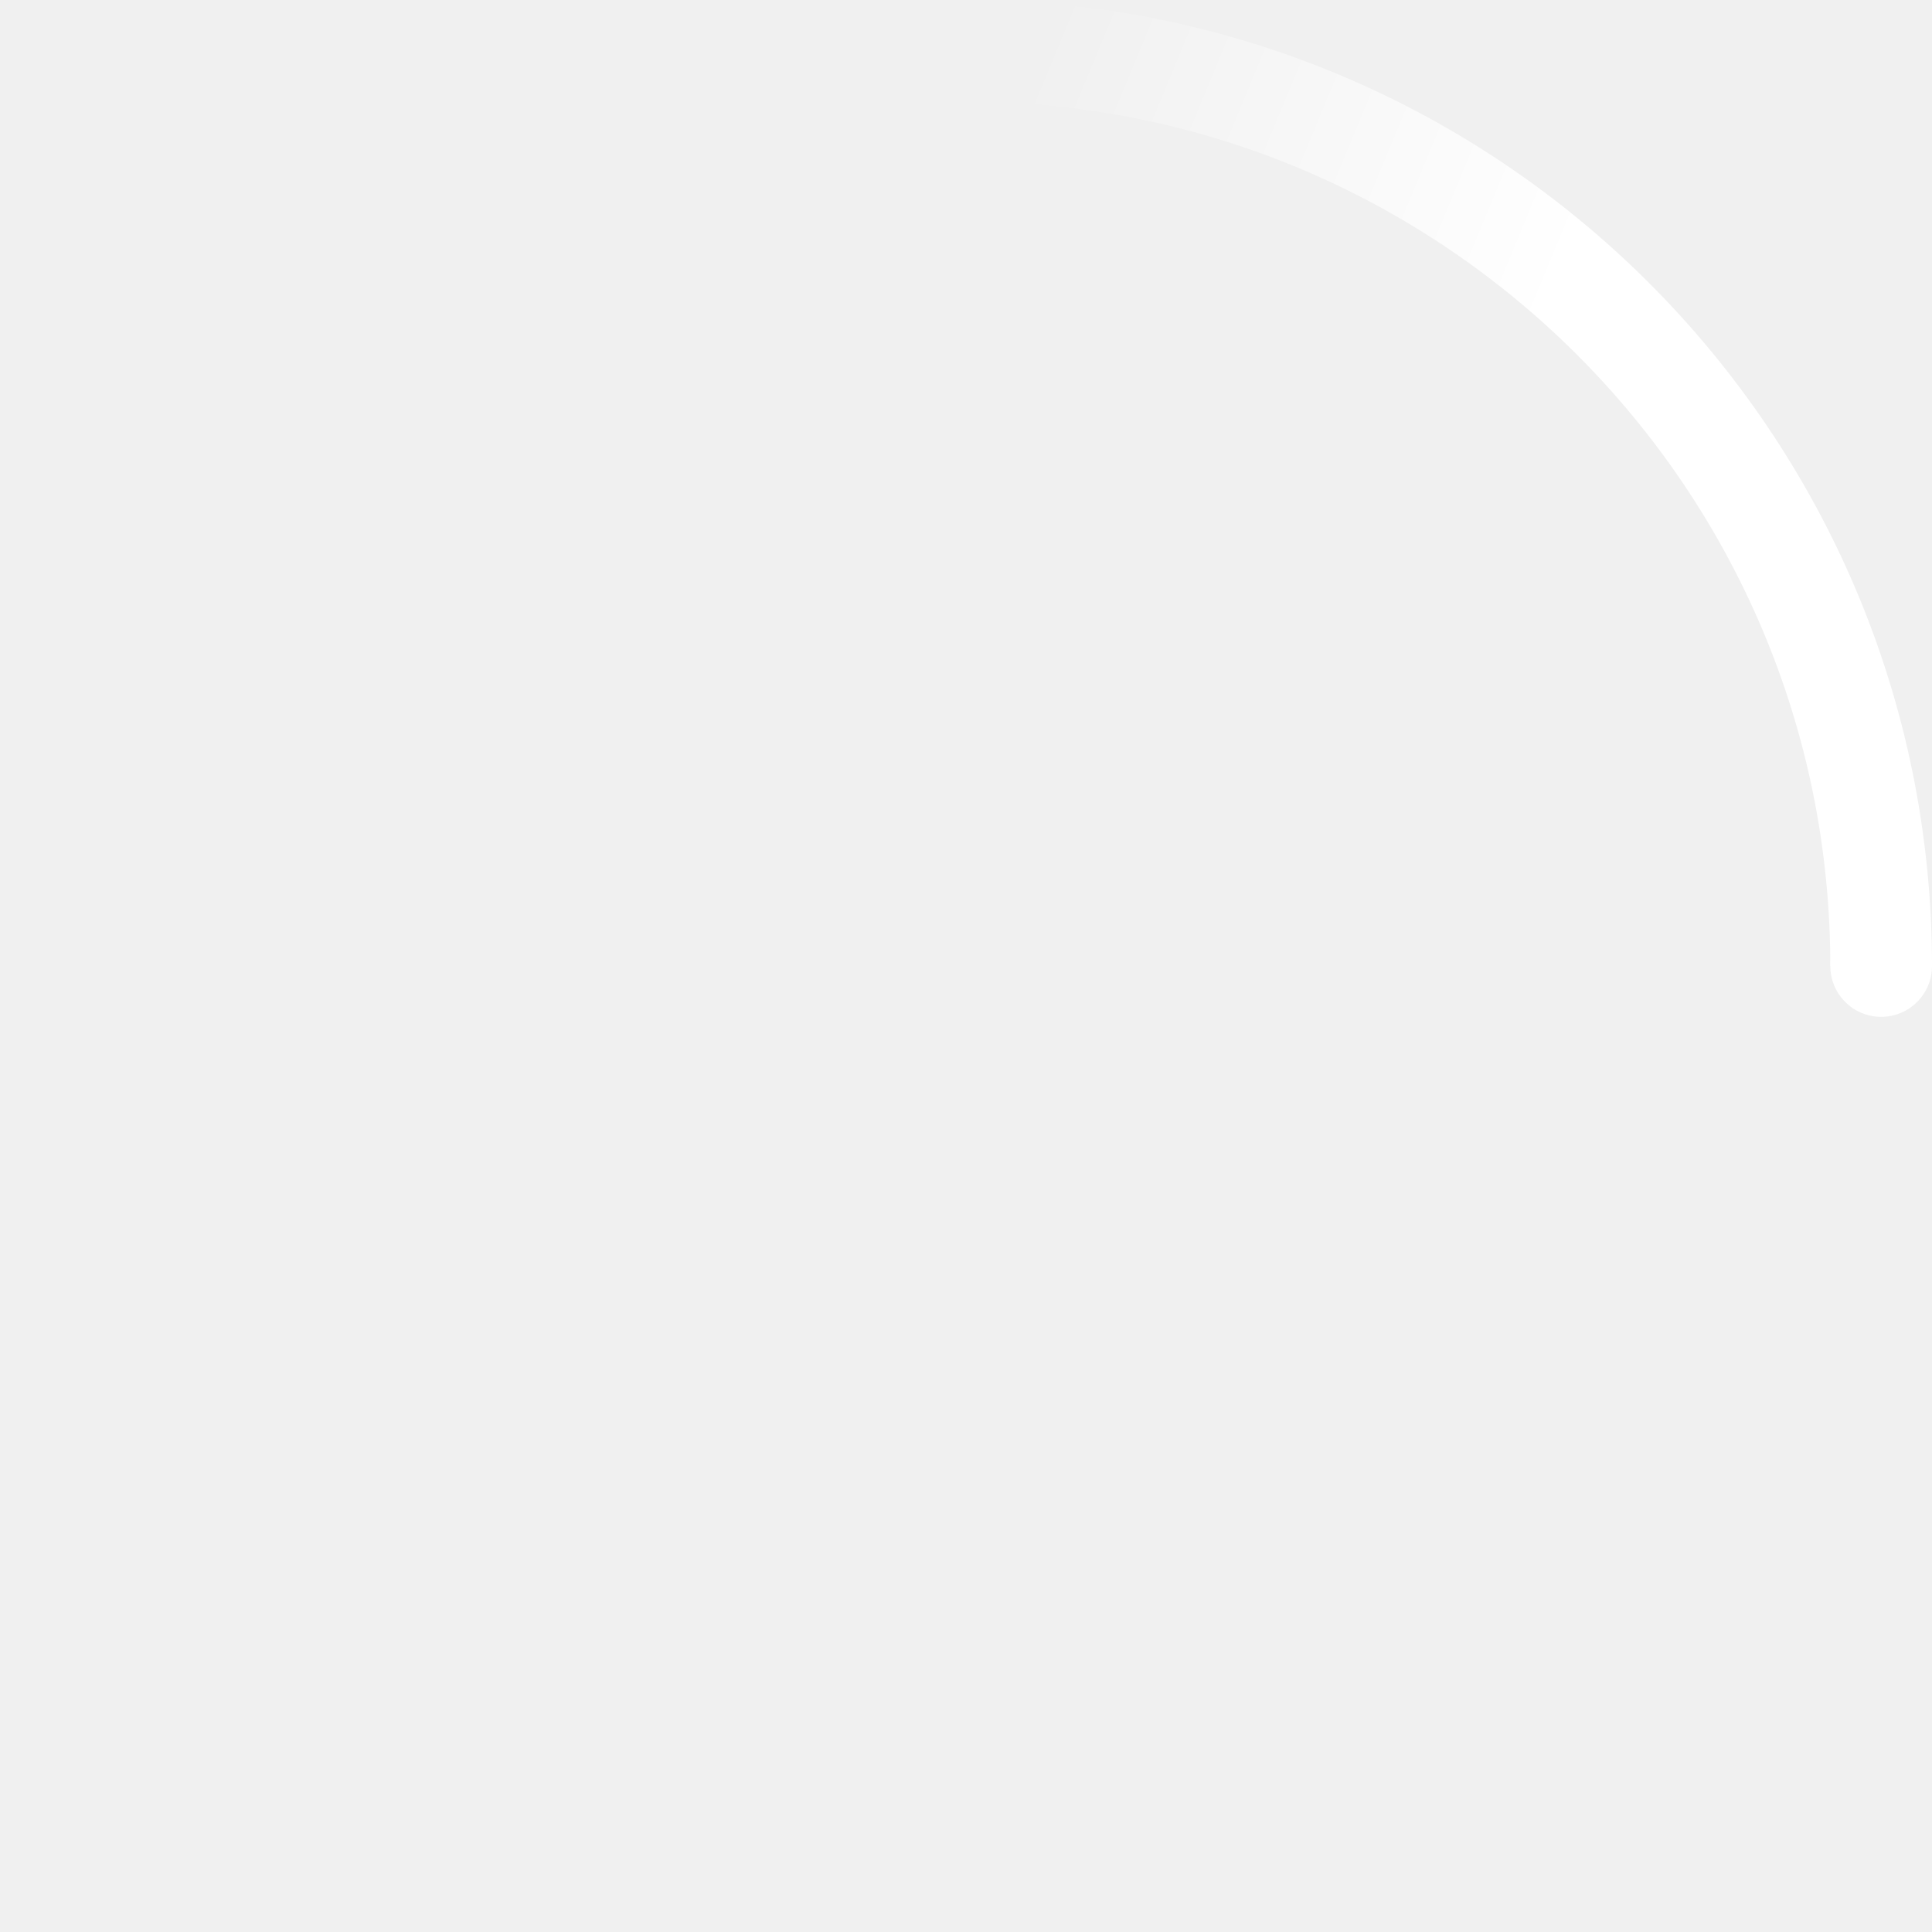
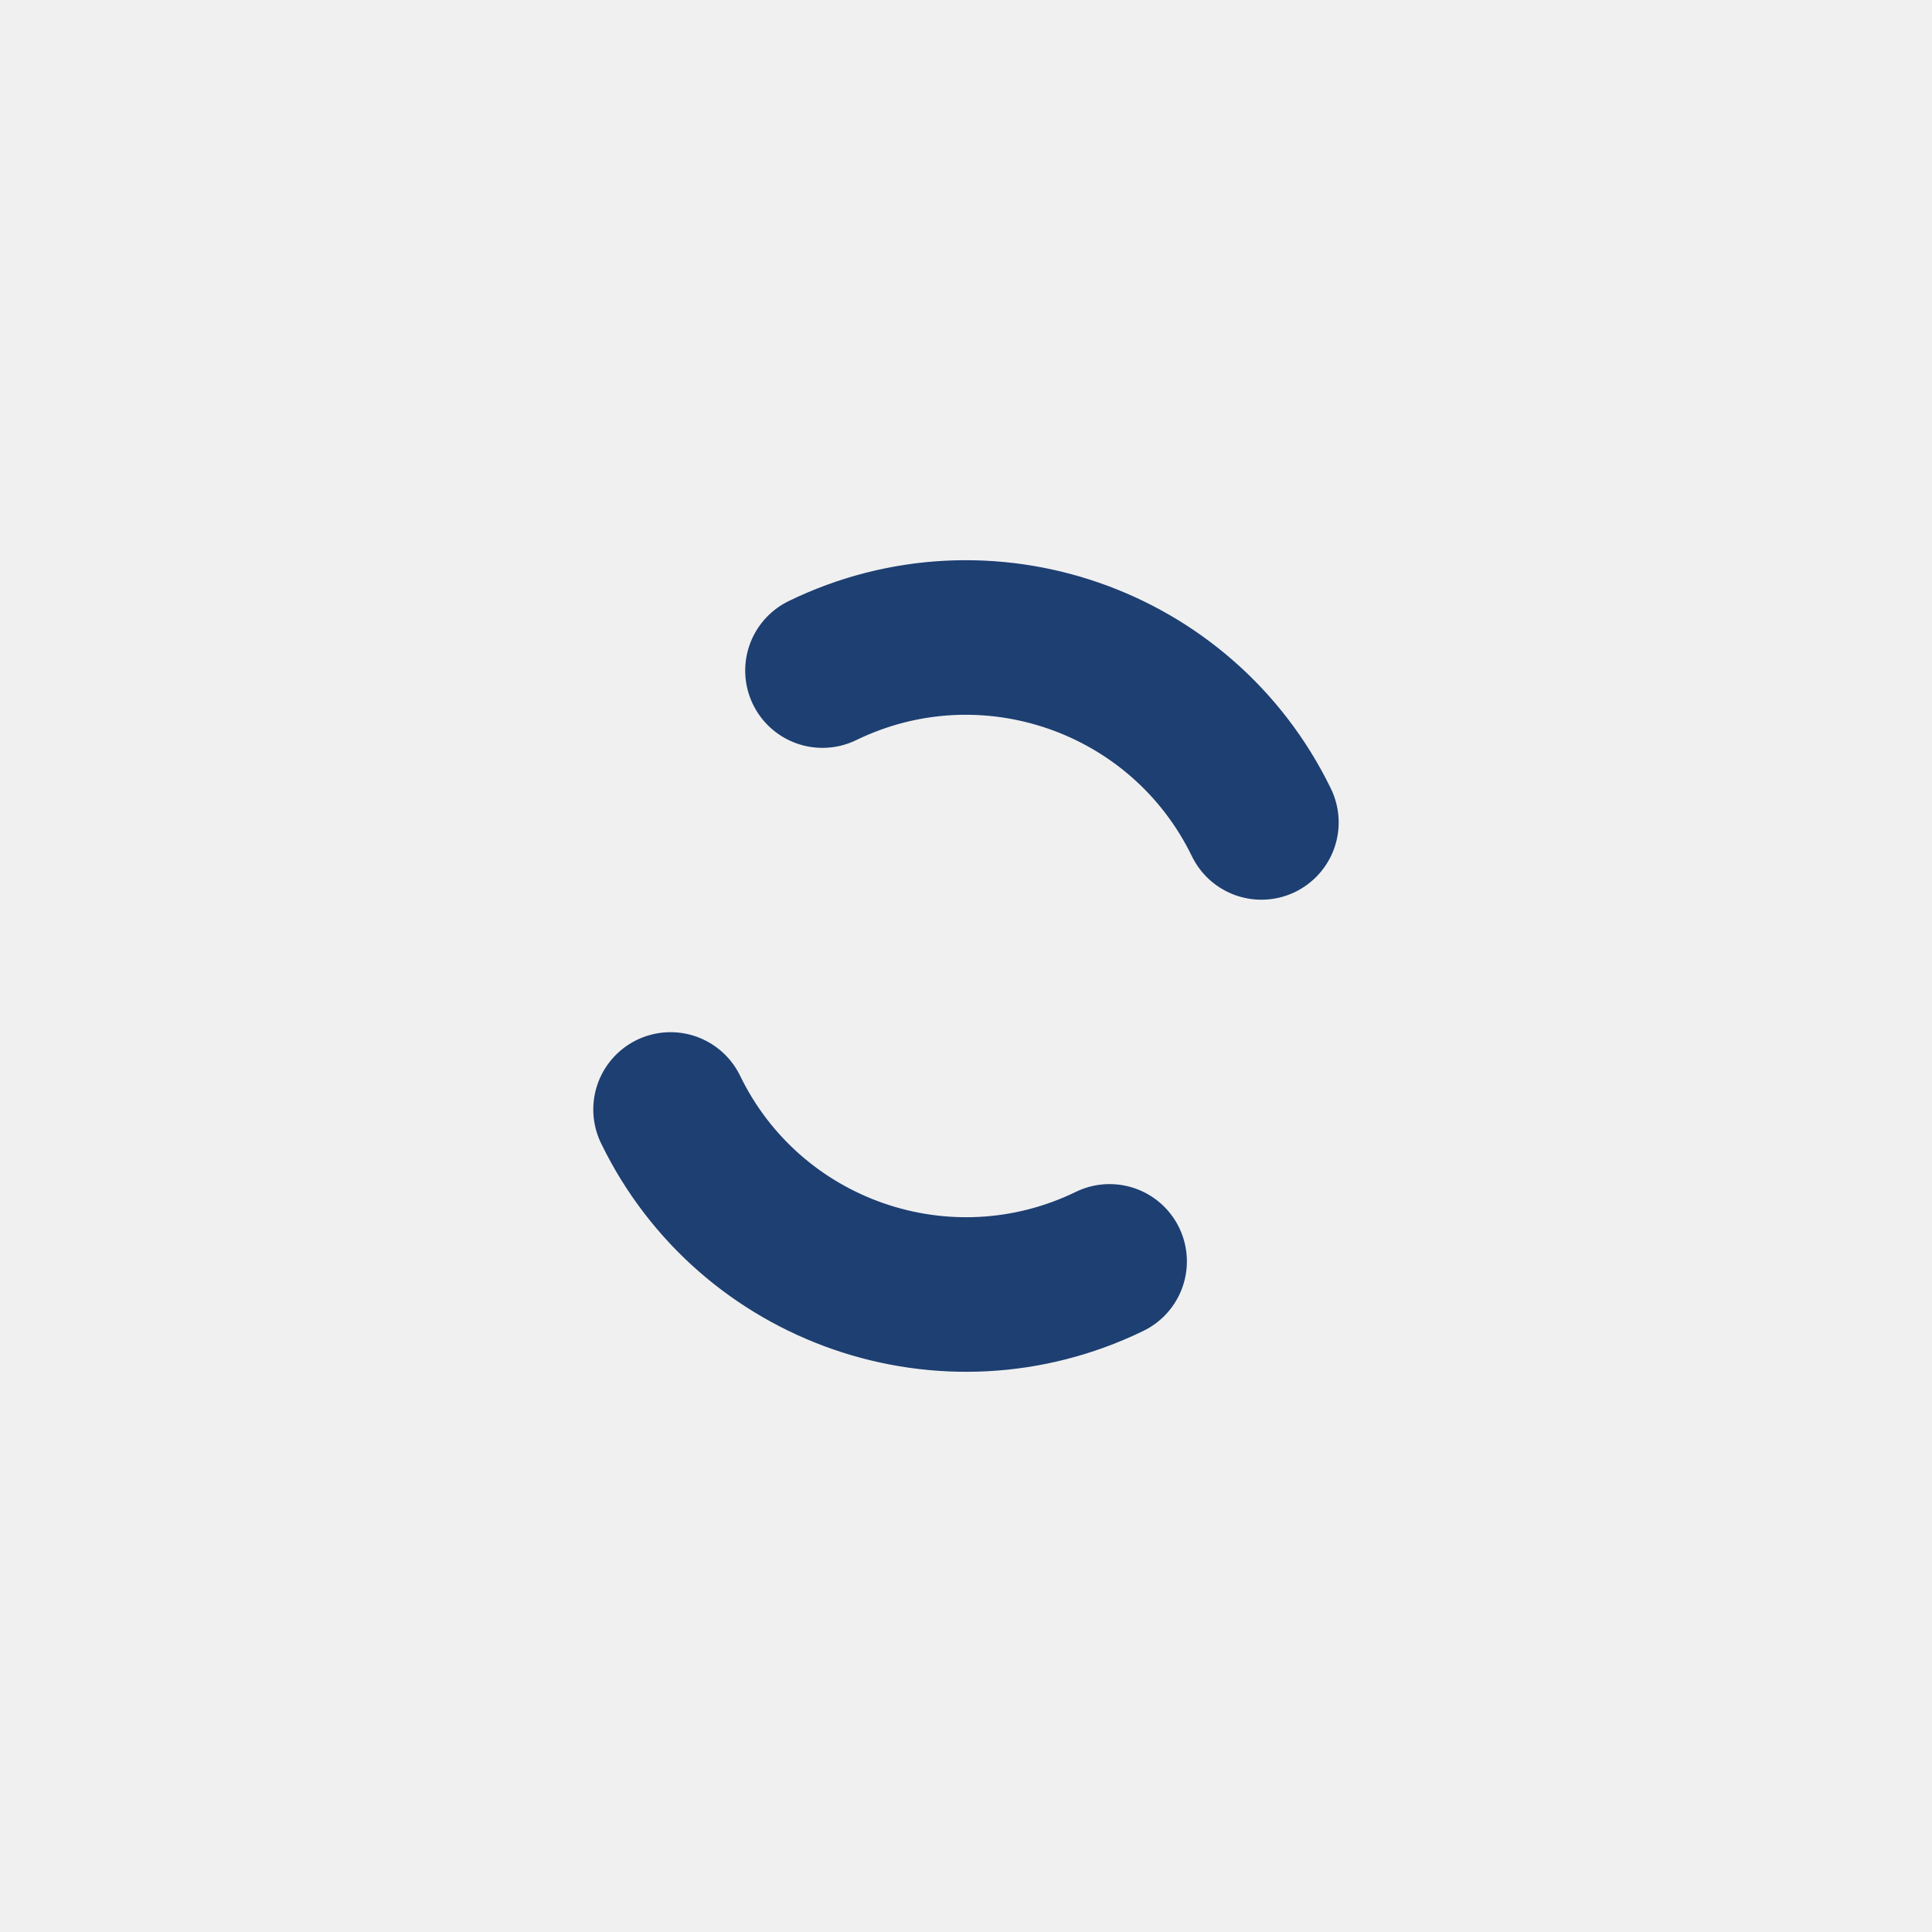
- <svg xmlns="http://www.w3.org/2000/svg" width="38" height="38" viewBox="0 0 38 38">
-   <defs>
-     <linearGradient x1="8.042%" y1="0%" x2="65.682%" y2="23.865%" id="a">
-       <stop stop-color="#fff" stop-opacity="0" offset="0%" />
-       <stop stop-color="#fff" stop-opacity=".631" offset="63.146%" />
-       <stop stop-color="#fff" offset="100%" />
-     </linearGradient>
-   </defs>
-   <g fill="none" fill-rule="evenodd">
-     <g transform="translate(1 1)">
-       <path d="M36 18c0-9.94-8.06-18-18-18" id="Oval-2" stroke="url(#a)" stroke-width="2">
-         <animateTransform attributeName="transform" type="rotate" from="0 18 18" to="360 18 18" dur="0.9s" repeatCount="indefinite" />
-       </path>
-       <circle fill="#fff" cx="36" cy="18" r="1">
-         <animateTransform attributeName="transform" type="rotate" from="0 18 18" to="360 18 18" dur="0.9s" repeatCount="indefinite" />
-       </circle>
-     </g>
-   </g>
+ <svg xmlns="http://www.w3.org/2000/svg" style="margin: auto; background: rgb(255, 255, 255); display: block; shape-rendering: auto;" width="181px" height="181px" viewBox="0 0 100 100" preserveAspectRatio="xMidYMid">
+   <circle cx="50" cy="50" r="17" stroke-width="8" stroke="#1d3f72" stroke-dasharray="26.704 26.704" fill="none" stroke-linecap="round" transform="rotate(64.1063 50 50)">
+     <animateTransform attributeName="transform" type="rotate" repeatCount="indefinite" dur="0.412s" keyTimes="0;1" values="0 50 50;360 50 50" />
+   </circle>
</svg>
